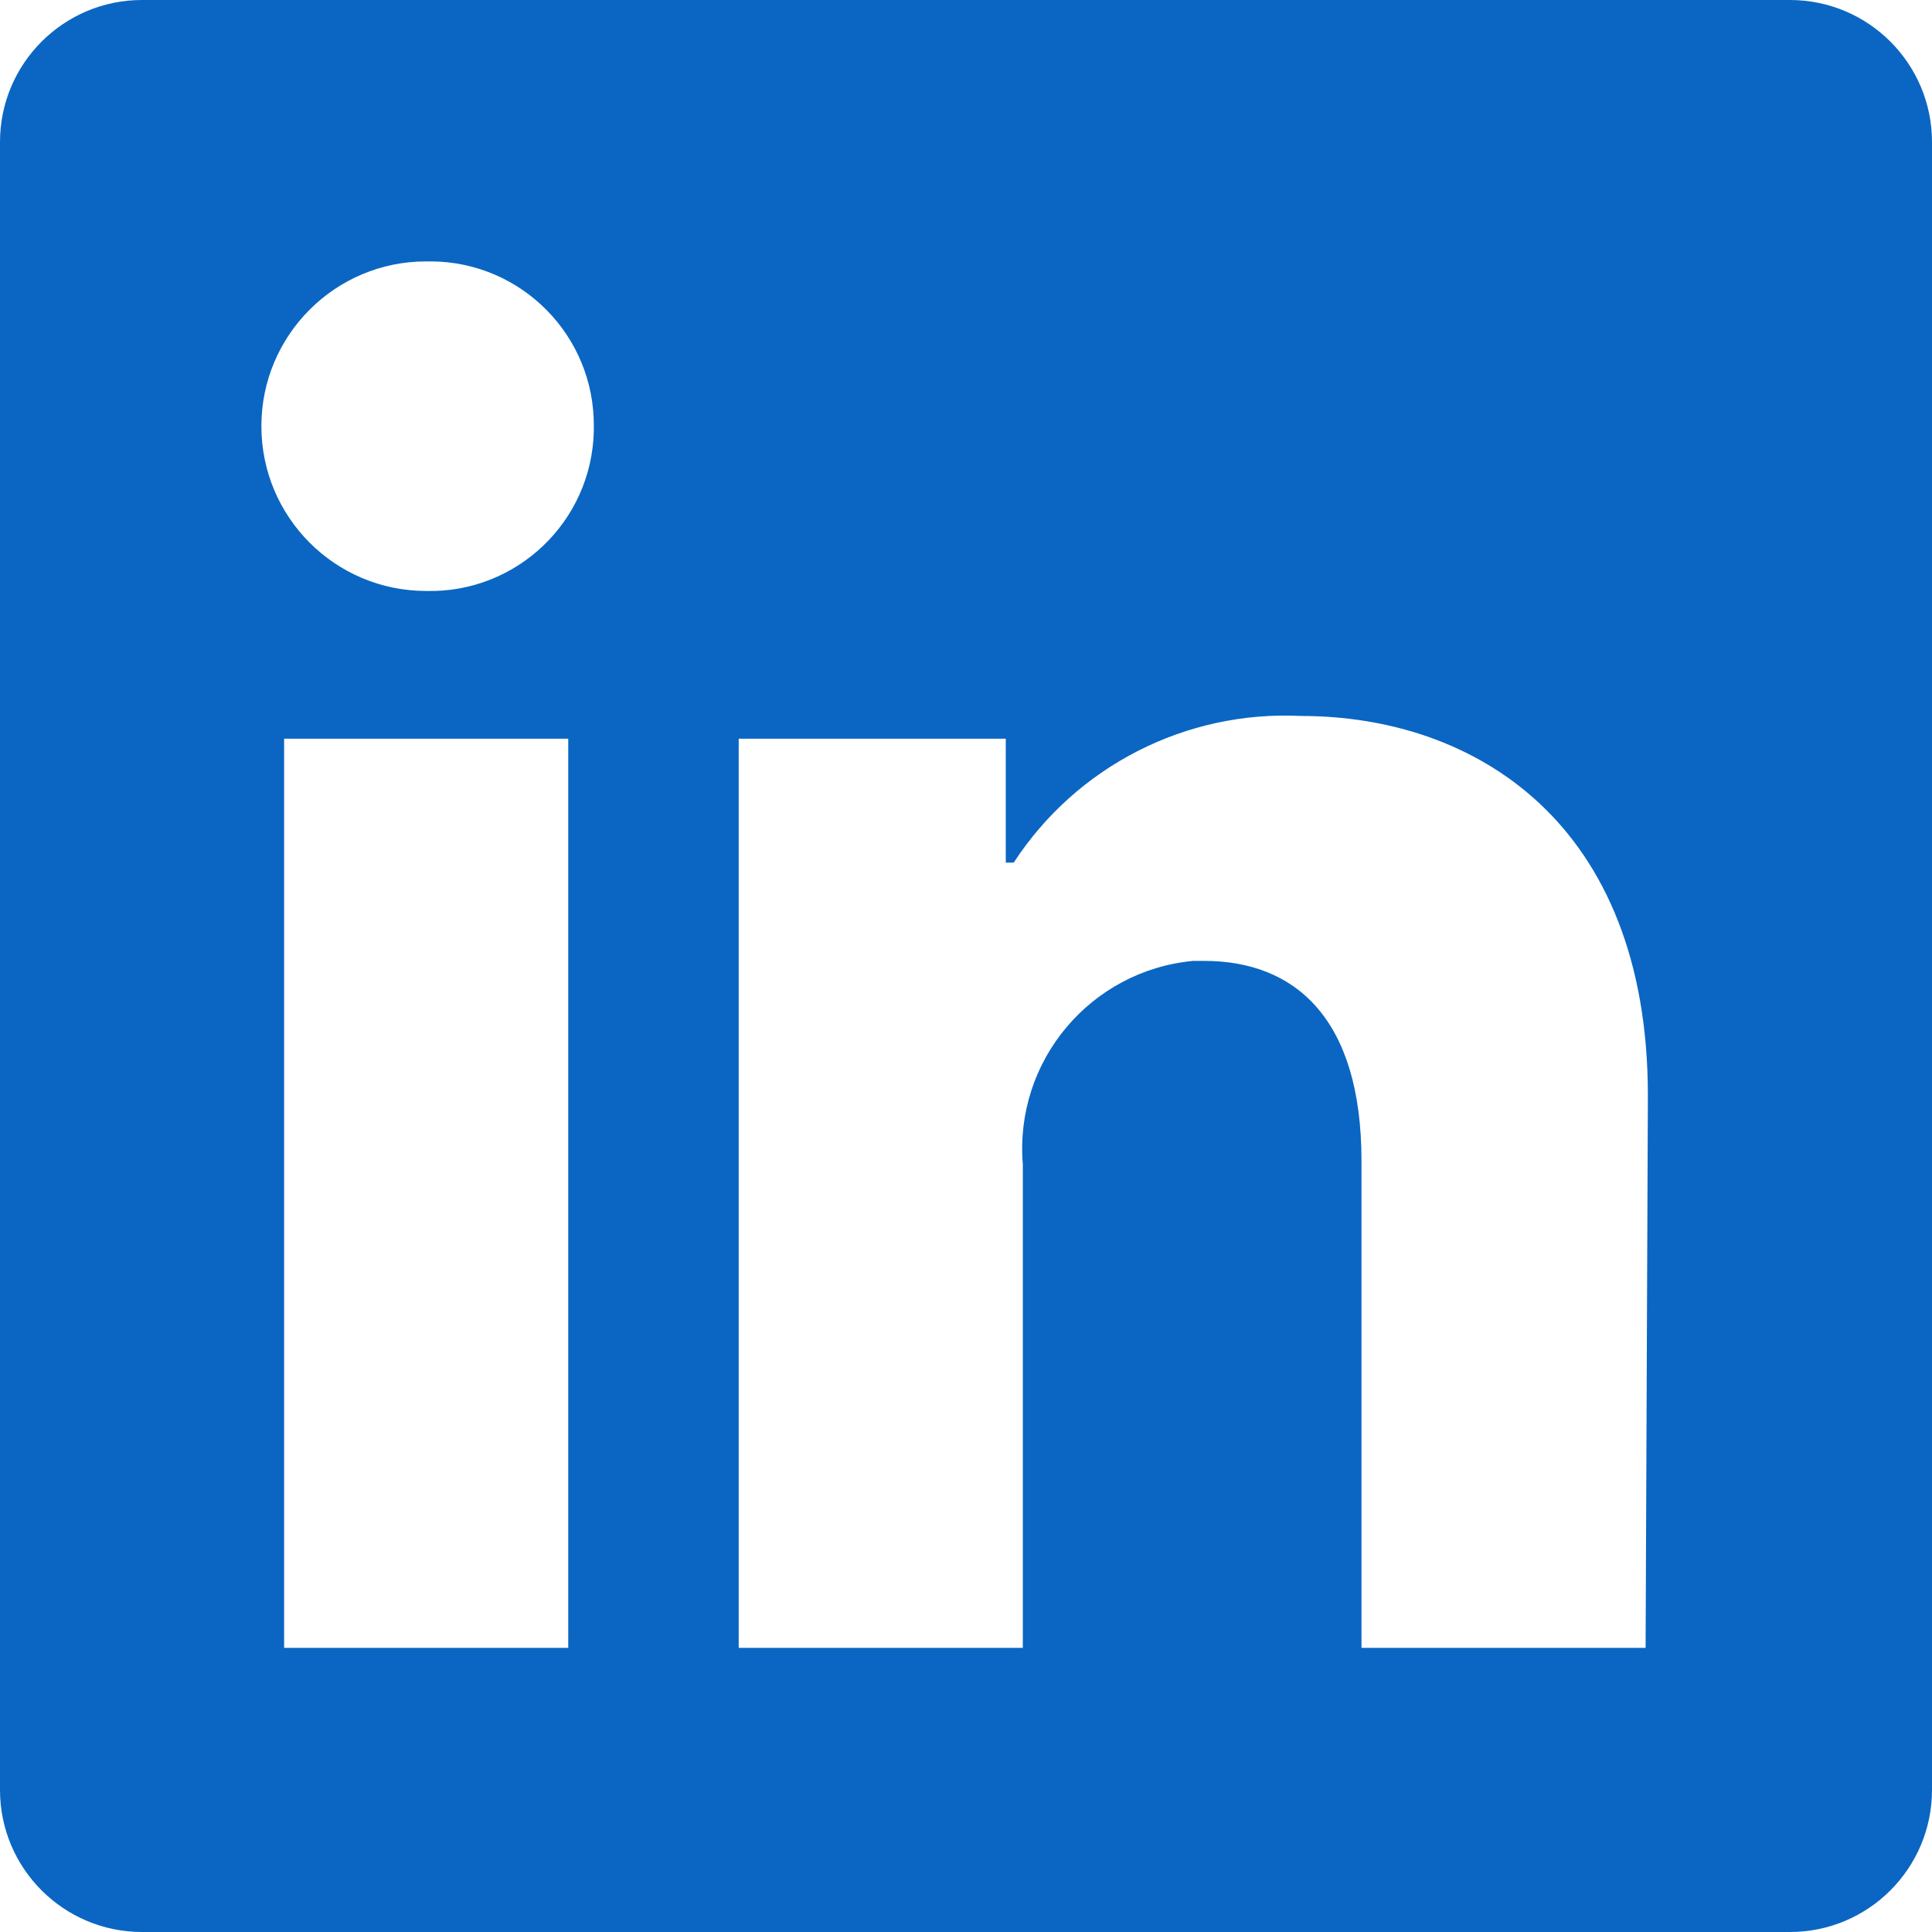
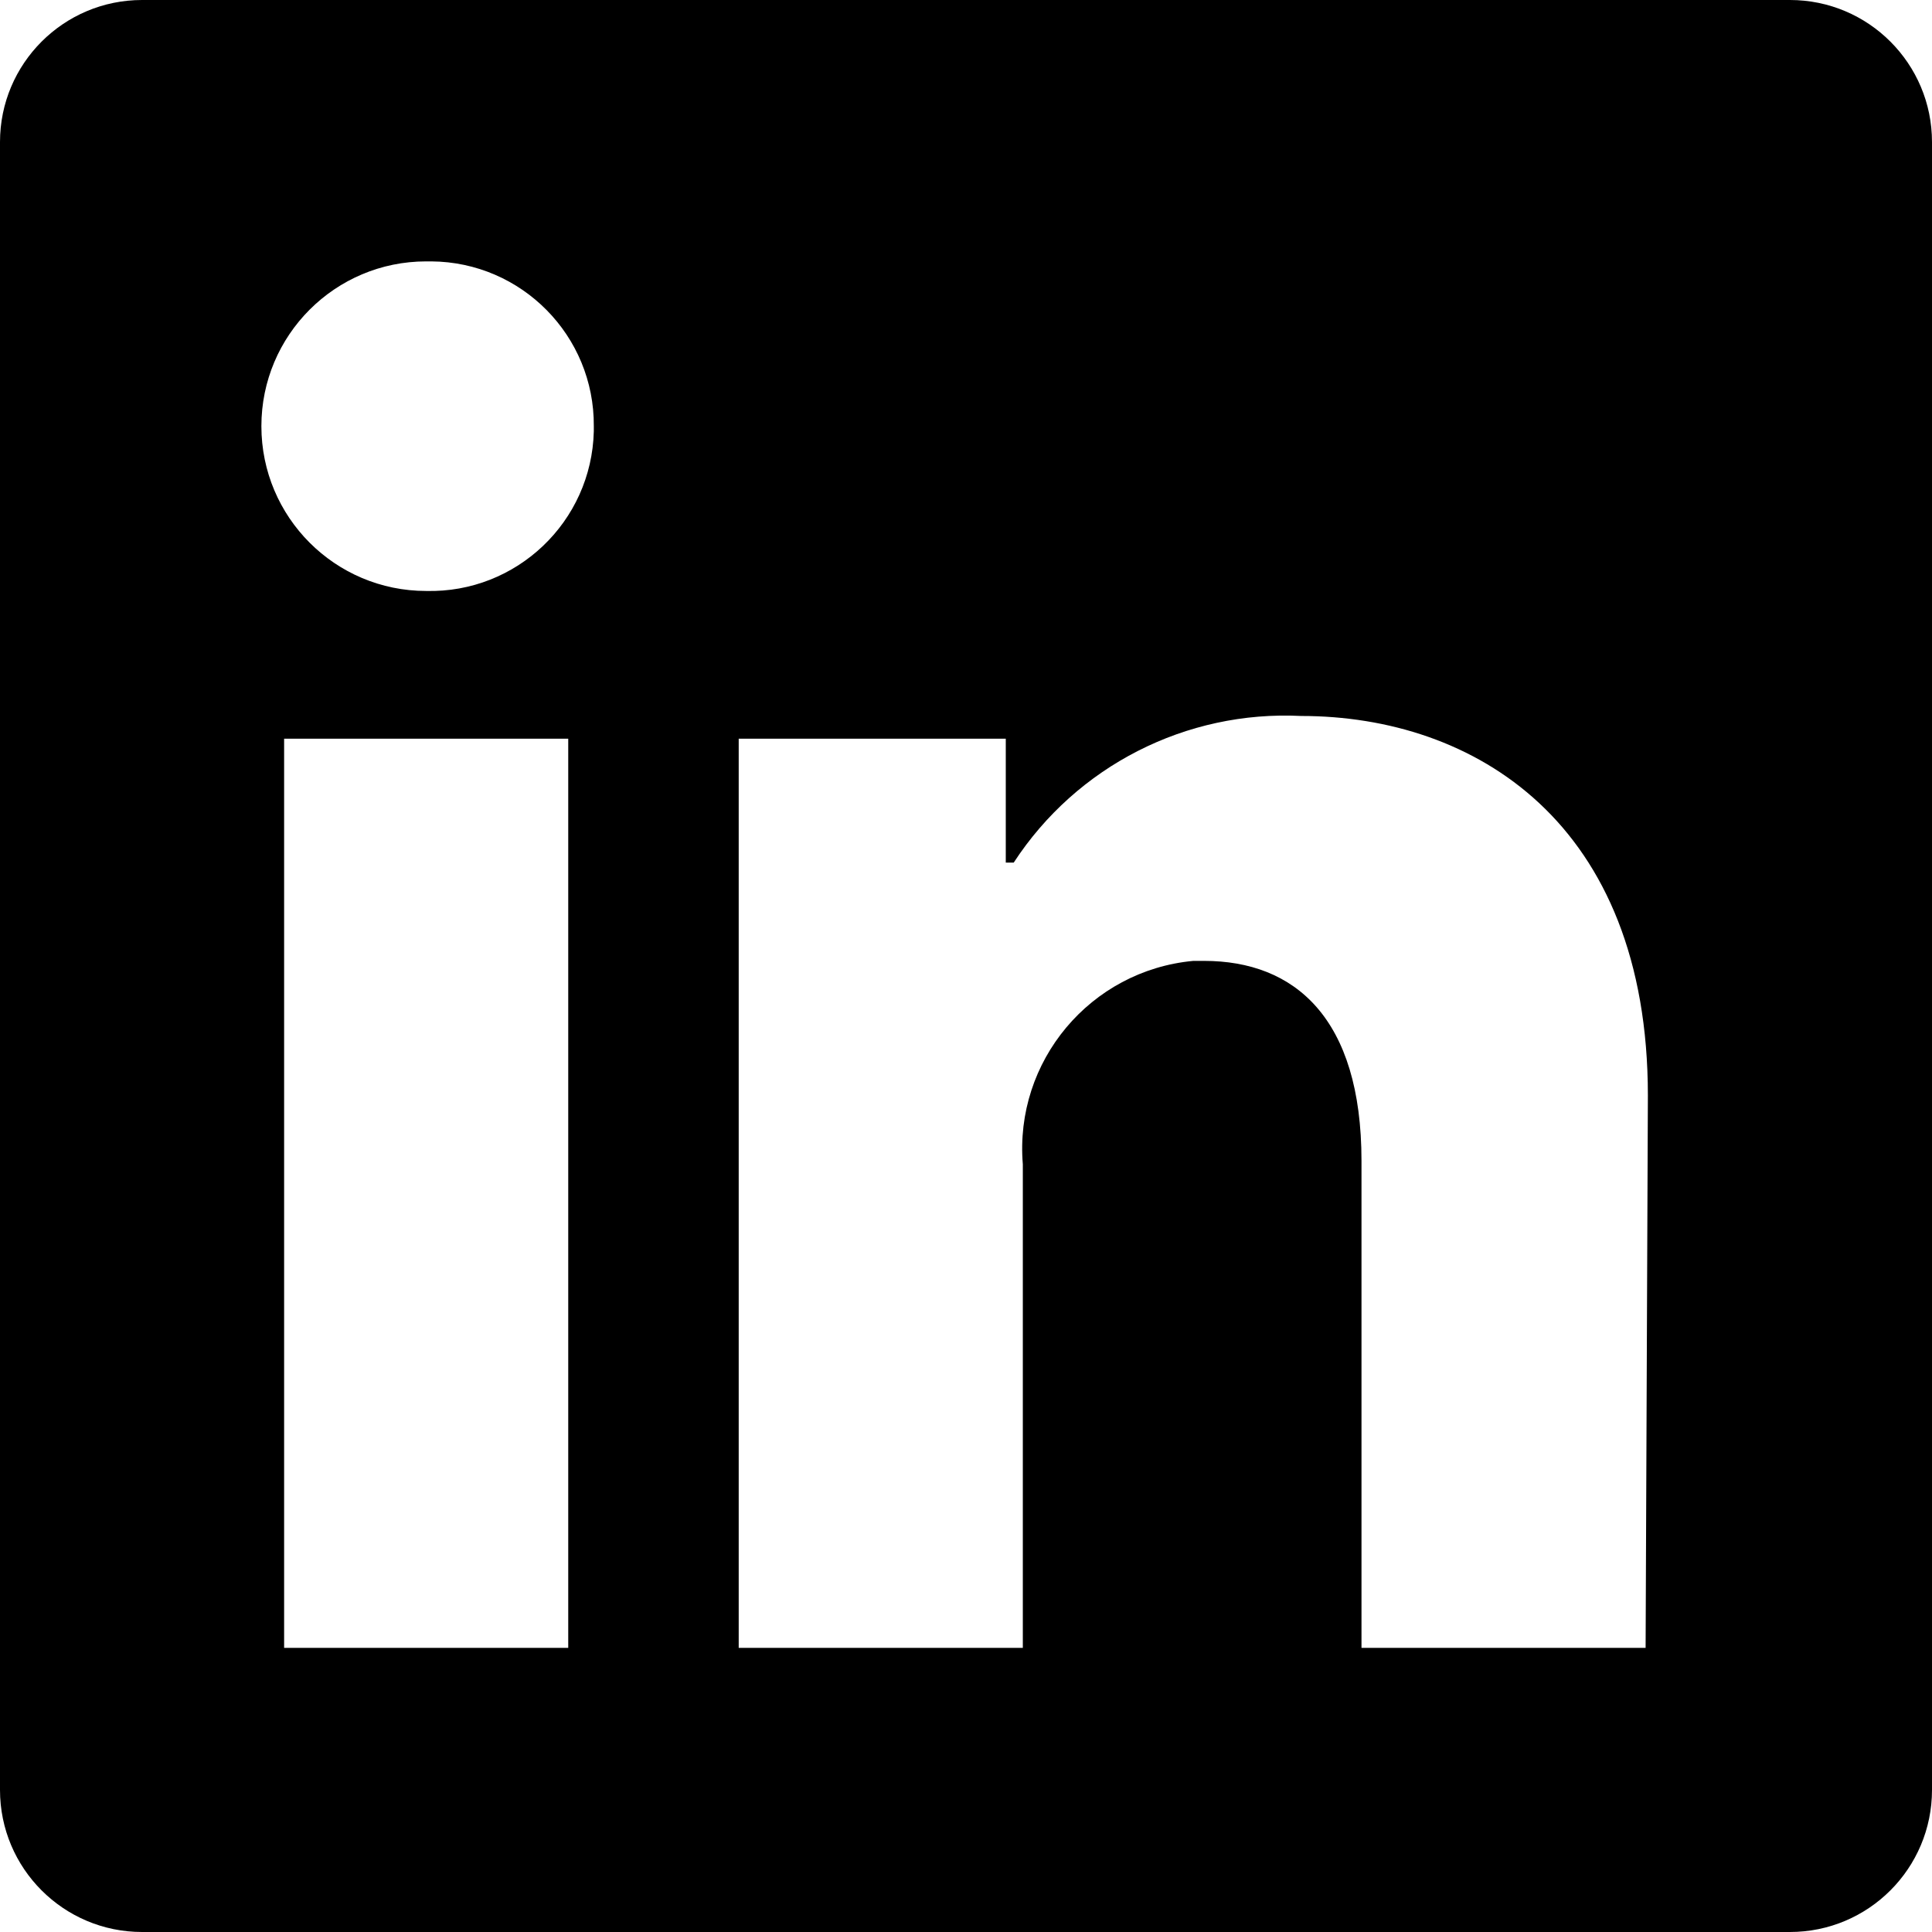
<svg xmlns="http://www.w3.org/2000/svg" aria-hidden="false" viewBox="0 0 34 34" role="img" aria-label="LinkedIn">
-   <path fill="#0a66c2" d="M34 2.5v29a2.5 2.5 0 0 1-2.5 2.5h-29A2.5 2.5 0 0 1 0 31.5v-29A2.5 2.5 0 0 1 2.5 0h29A2.5 2.5 0 0 1 34 2.5M10 13H5v16h5zm.45-5.5a2.88 2.88 0 0 0-2.86-2.9H7.5a2.9 2.9 0 0 0 0 5.8 2.88 2.88 0 0 0 2.95-2.81zM29 19.28c0-4.81-3.06-6.68-6.1-6.68a5.7 5.7 0 0 0-5.06 2.58h-.14V13H13v16h5v-8.51a3.32 3.32 0 0 1 3-3.58h.19c1.59 0 2.77 1 2.77 3.52V29h5z" />
+   <path d="M34 2.5v29a2.5 2.5 0 0 1-2.5 2.5h-29A2.5 2.5 0 0 1 0 31.5v-29A2.5 2.5 0 0 1 2.5 0h29A2.5 2.5 0 0 1 34 2.5M10 13H5v16h5zm.45-5.5a2.88 2.88 0 0 0-2.86-2.9H7.5a2.9 2.9 0 0 0 0 5.8 2.88 2.88 0 0 0 2.95-2.81zM29 19.28c0-4.81-3.06-6.68-6.1-6.68a5.7 5.7 0 0 0-5.06 2.58h-.14V13H13v16h5v-8.51a3.32 3.32 0 0 1 3-3.58h.19c1.59 0 2.77 1 2.77 3.52V29h5z" />
</svg>
